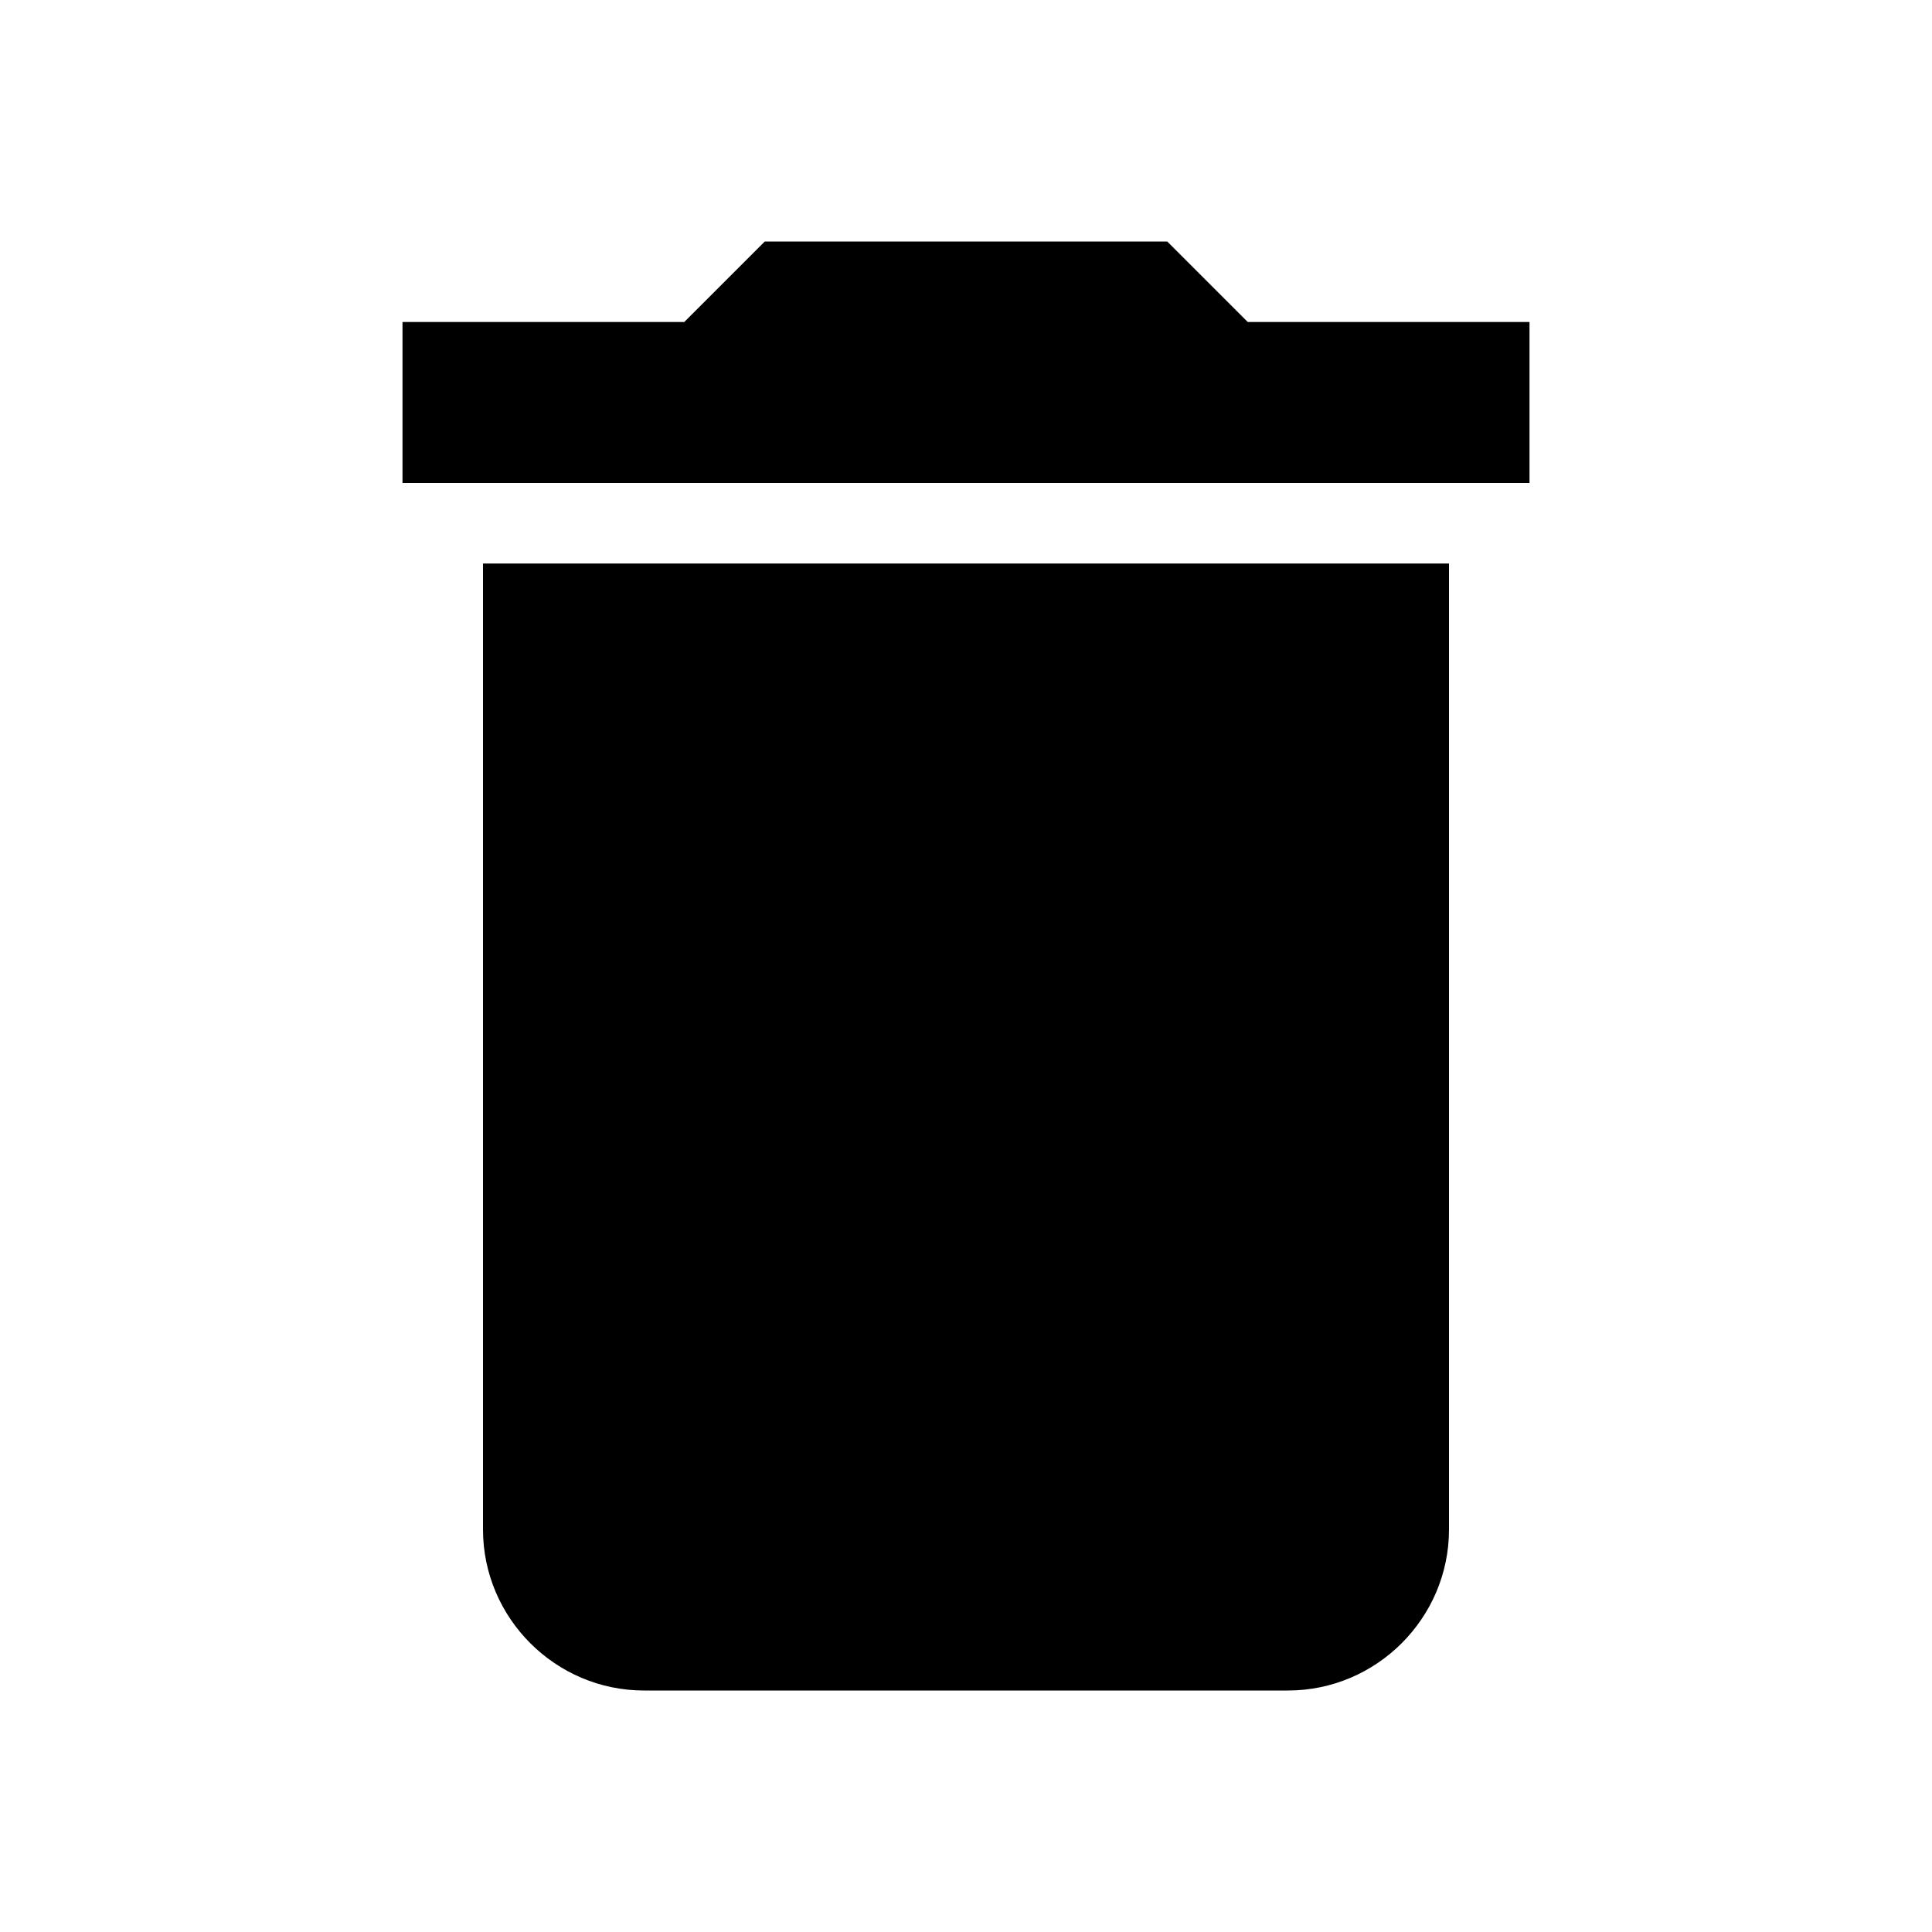
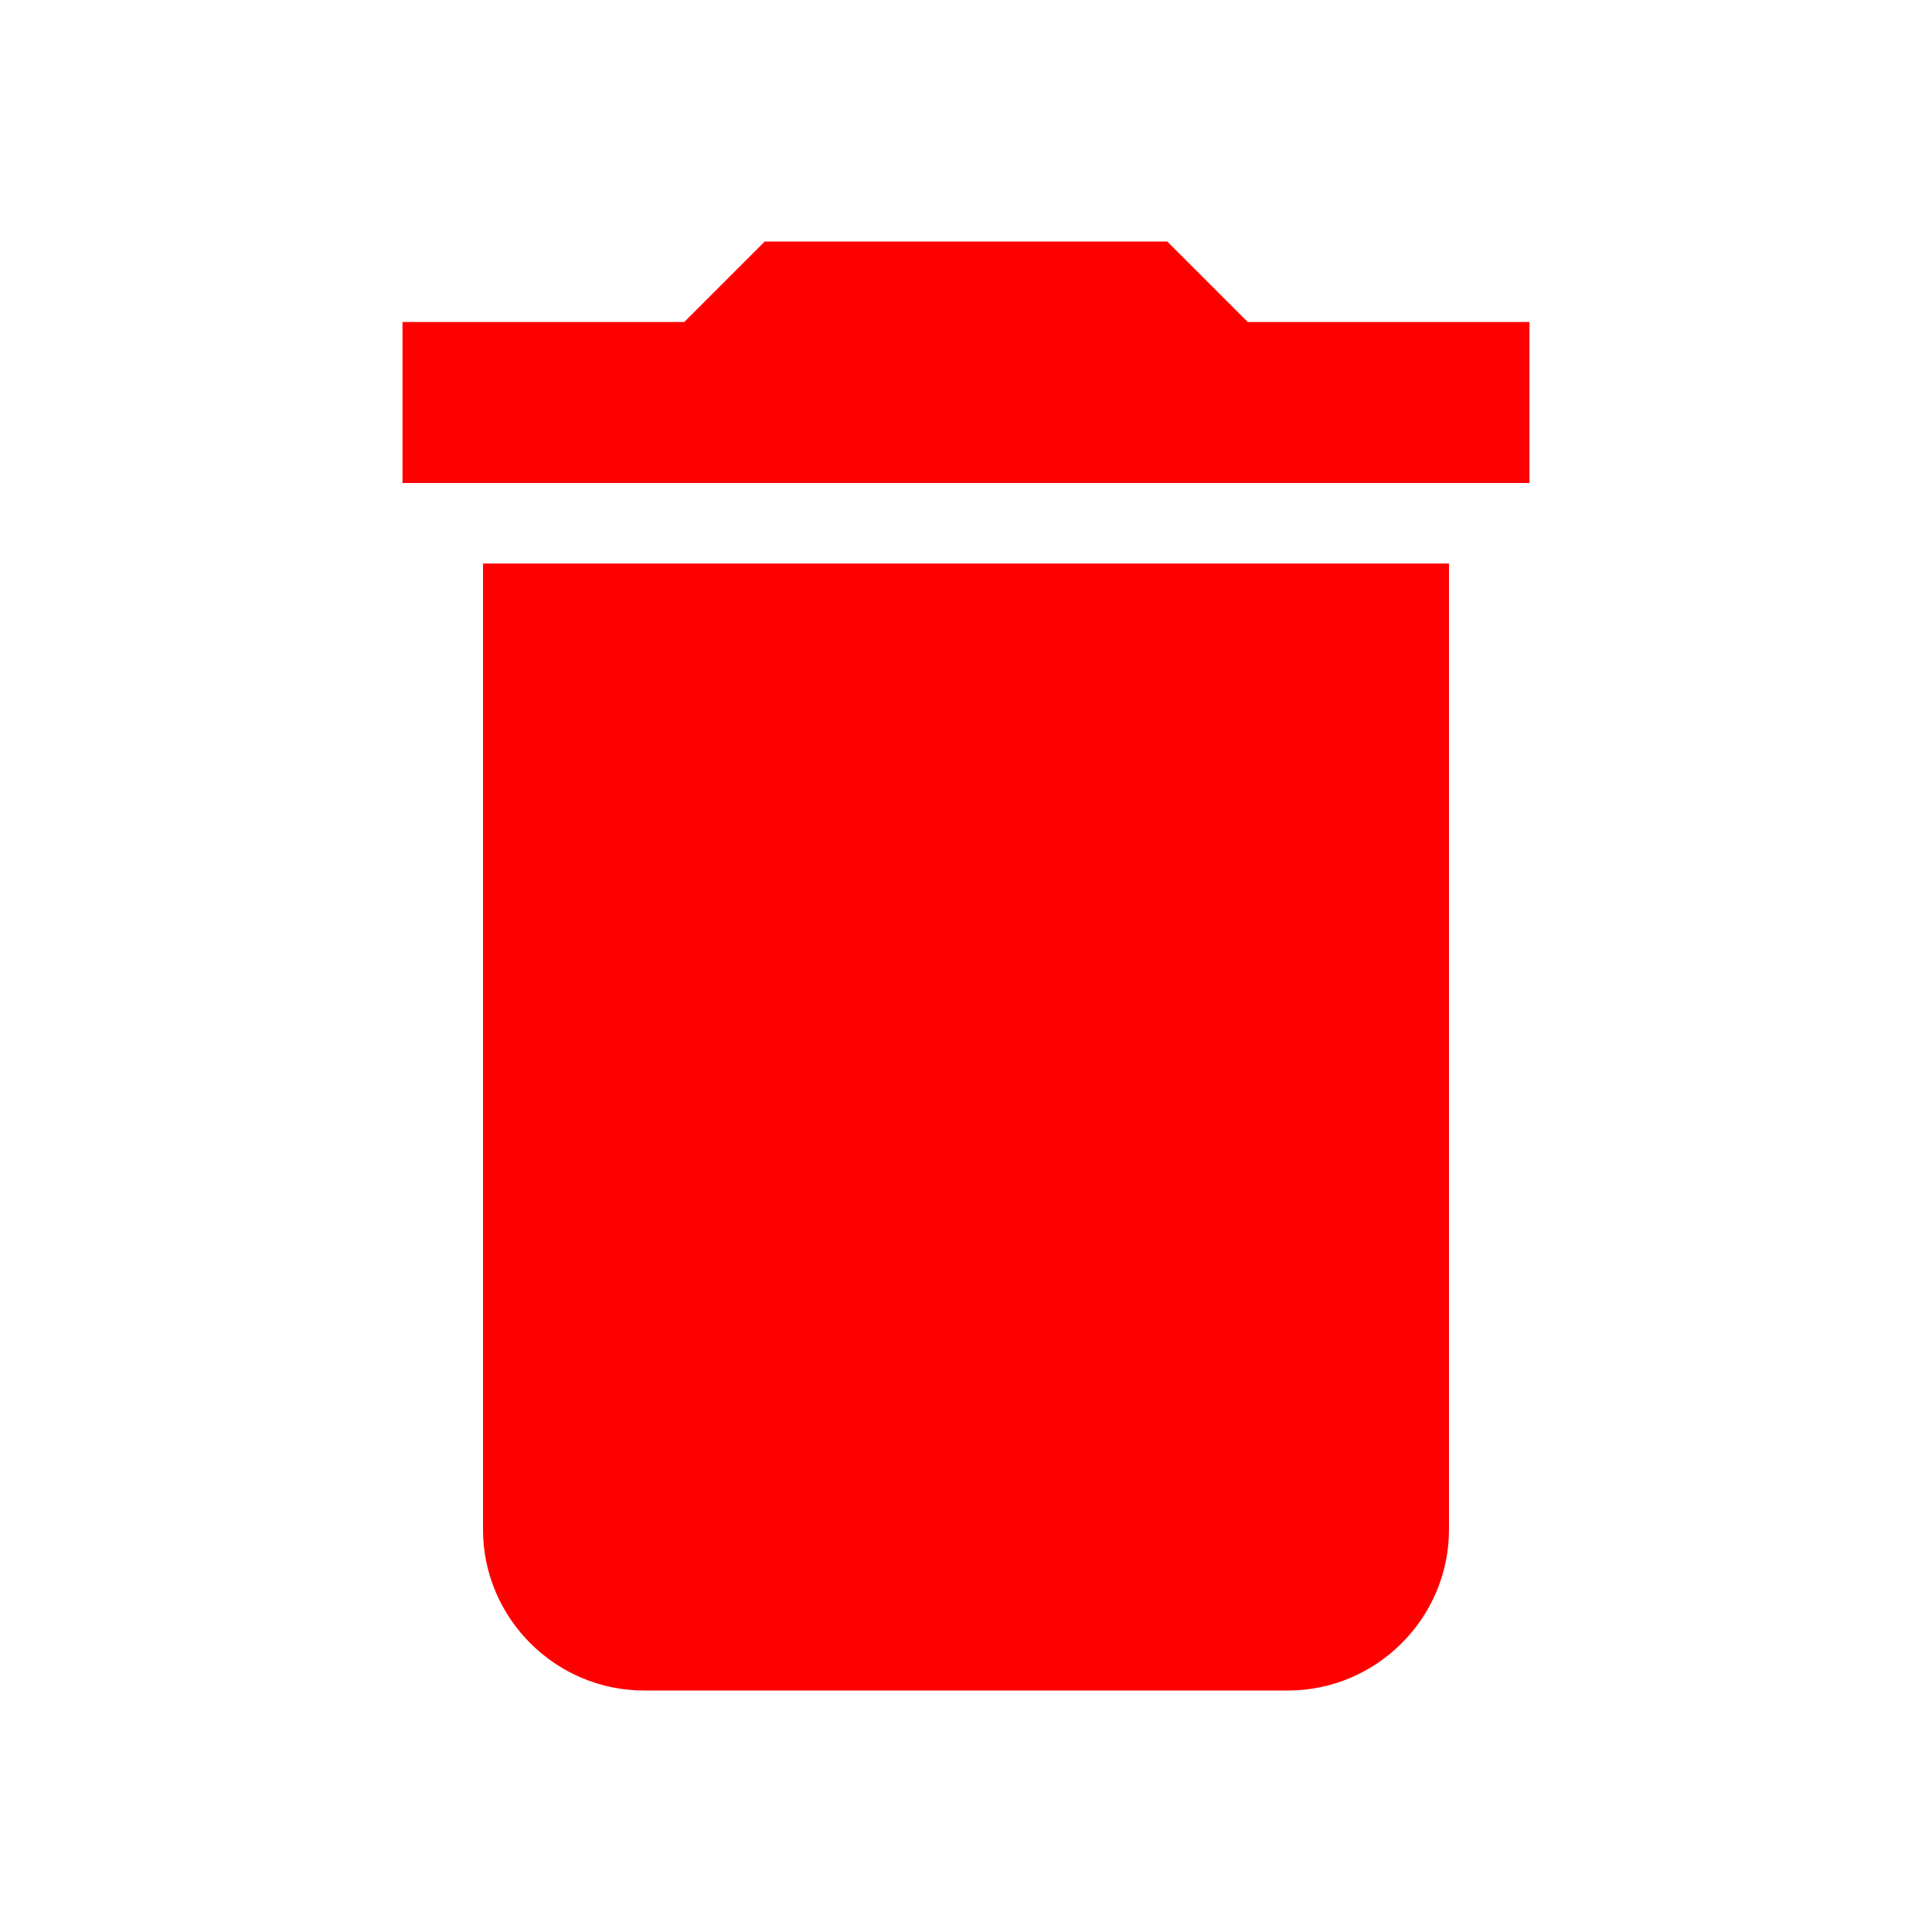
- <svg xmlns="http://www.w3.org/2000/svg" height="24px" viewBox="0 0 24 24" width="24px" fill="#000000">
+ <svg xmlns="http://www.w3.org/2000/svg" height="24px" viewBox="0 0 24 24" width="24px" fill="#FF0000">
  <path d="M0 0h24v24H0z" fill="none" />
  <path d="M6 19c0 1.1.9 2 2 2h8c1.1 0 2-.9 2-2V7H6v12zM19 4h-3.5l-1-1h-5l-1 1H5v2h14V4z" />
</svg>
